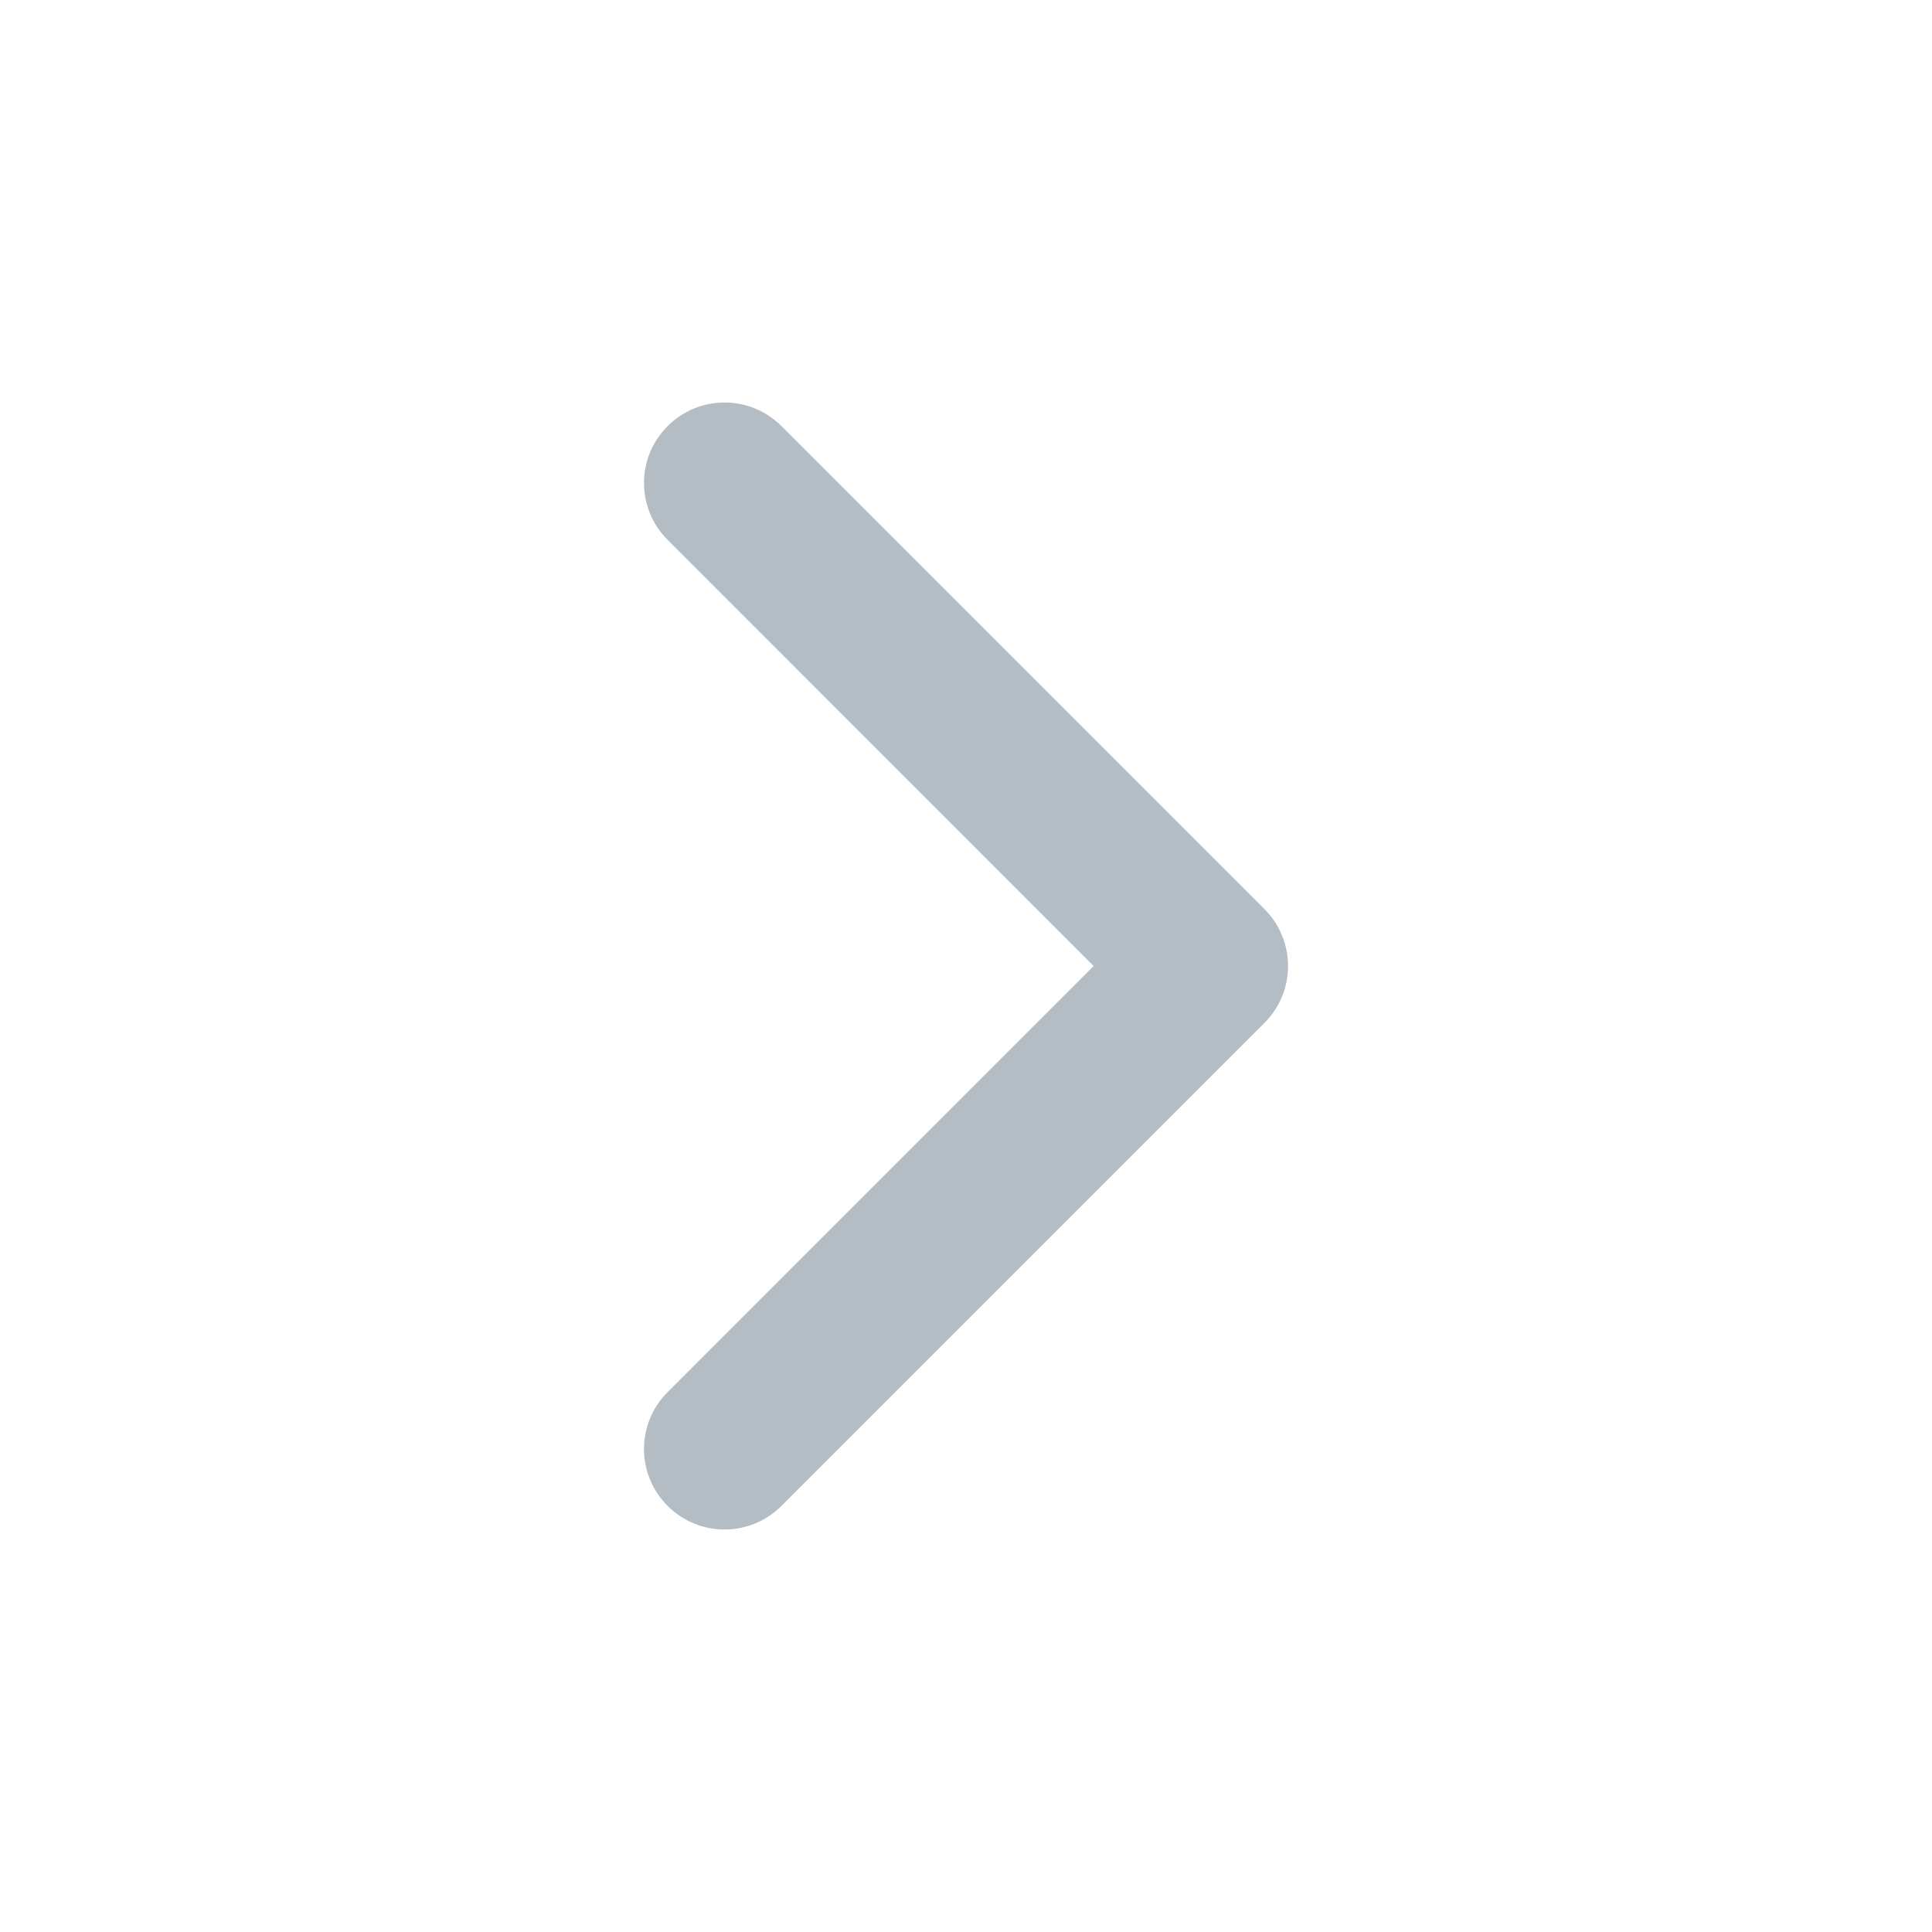
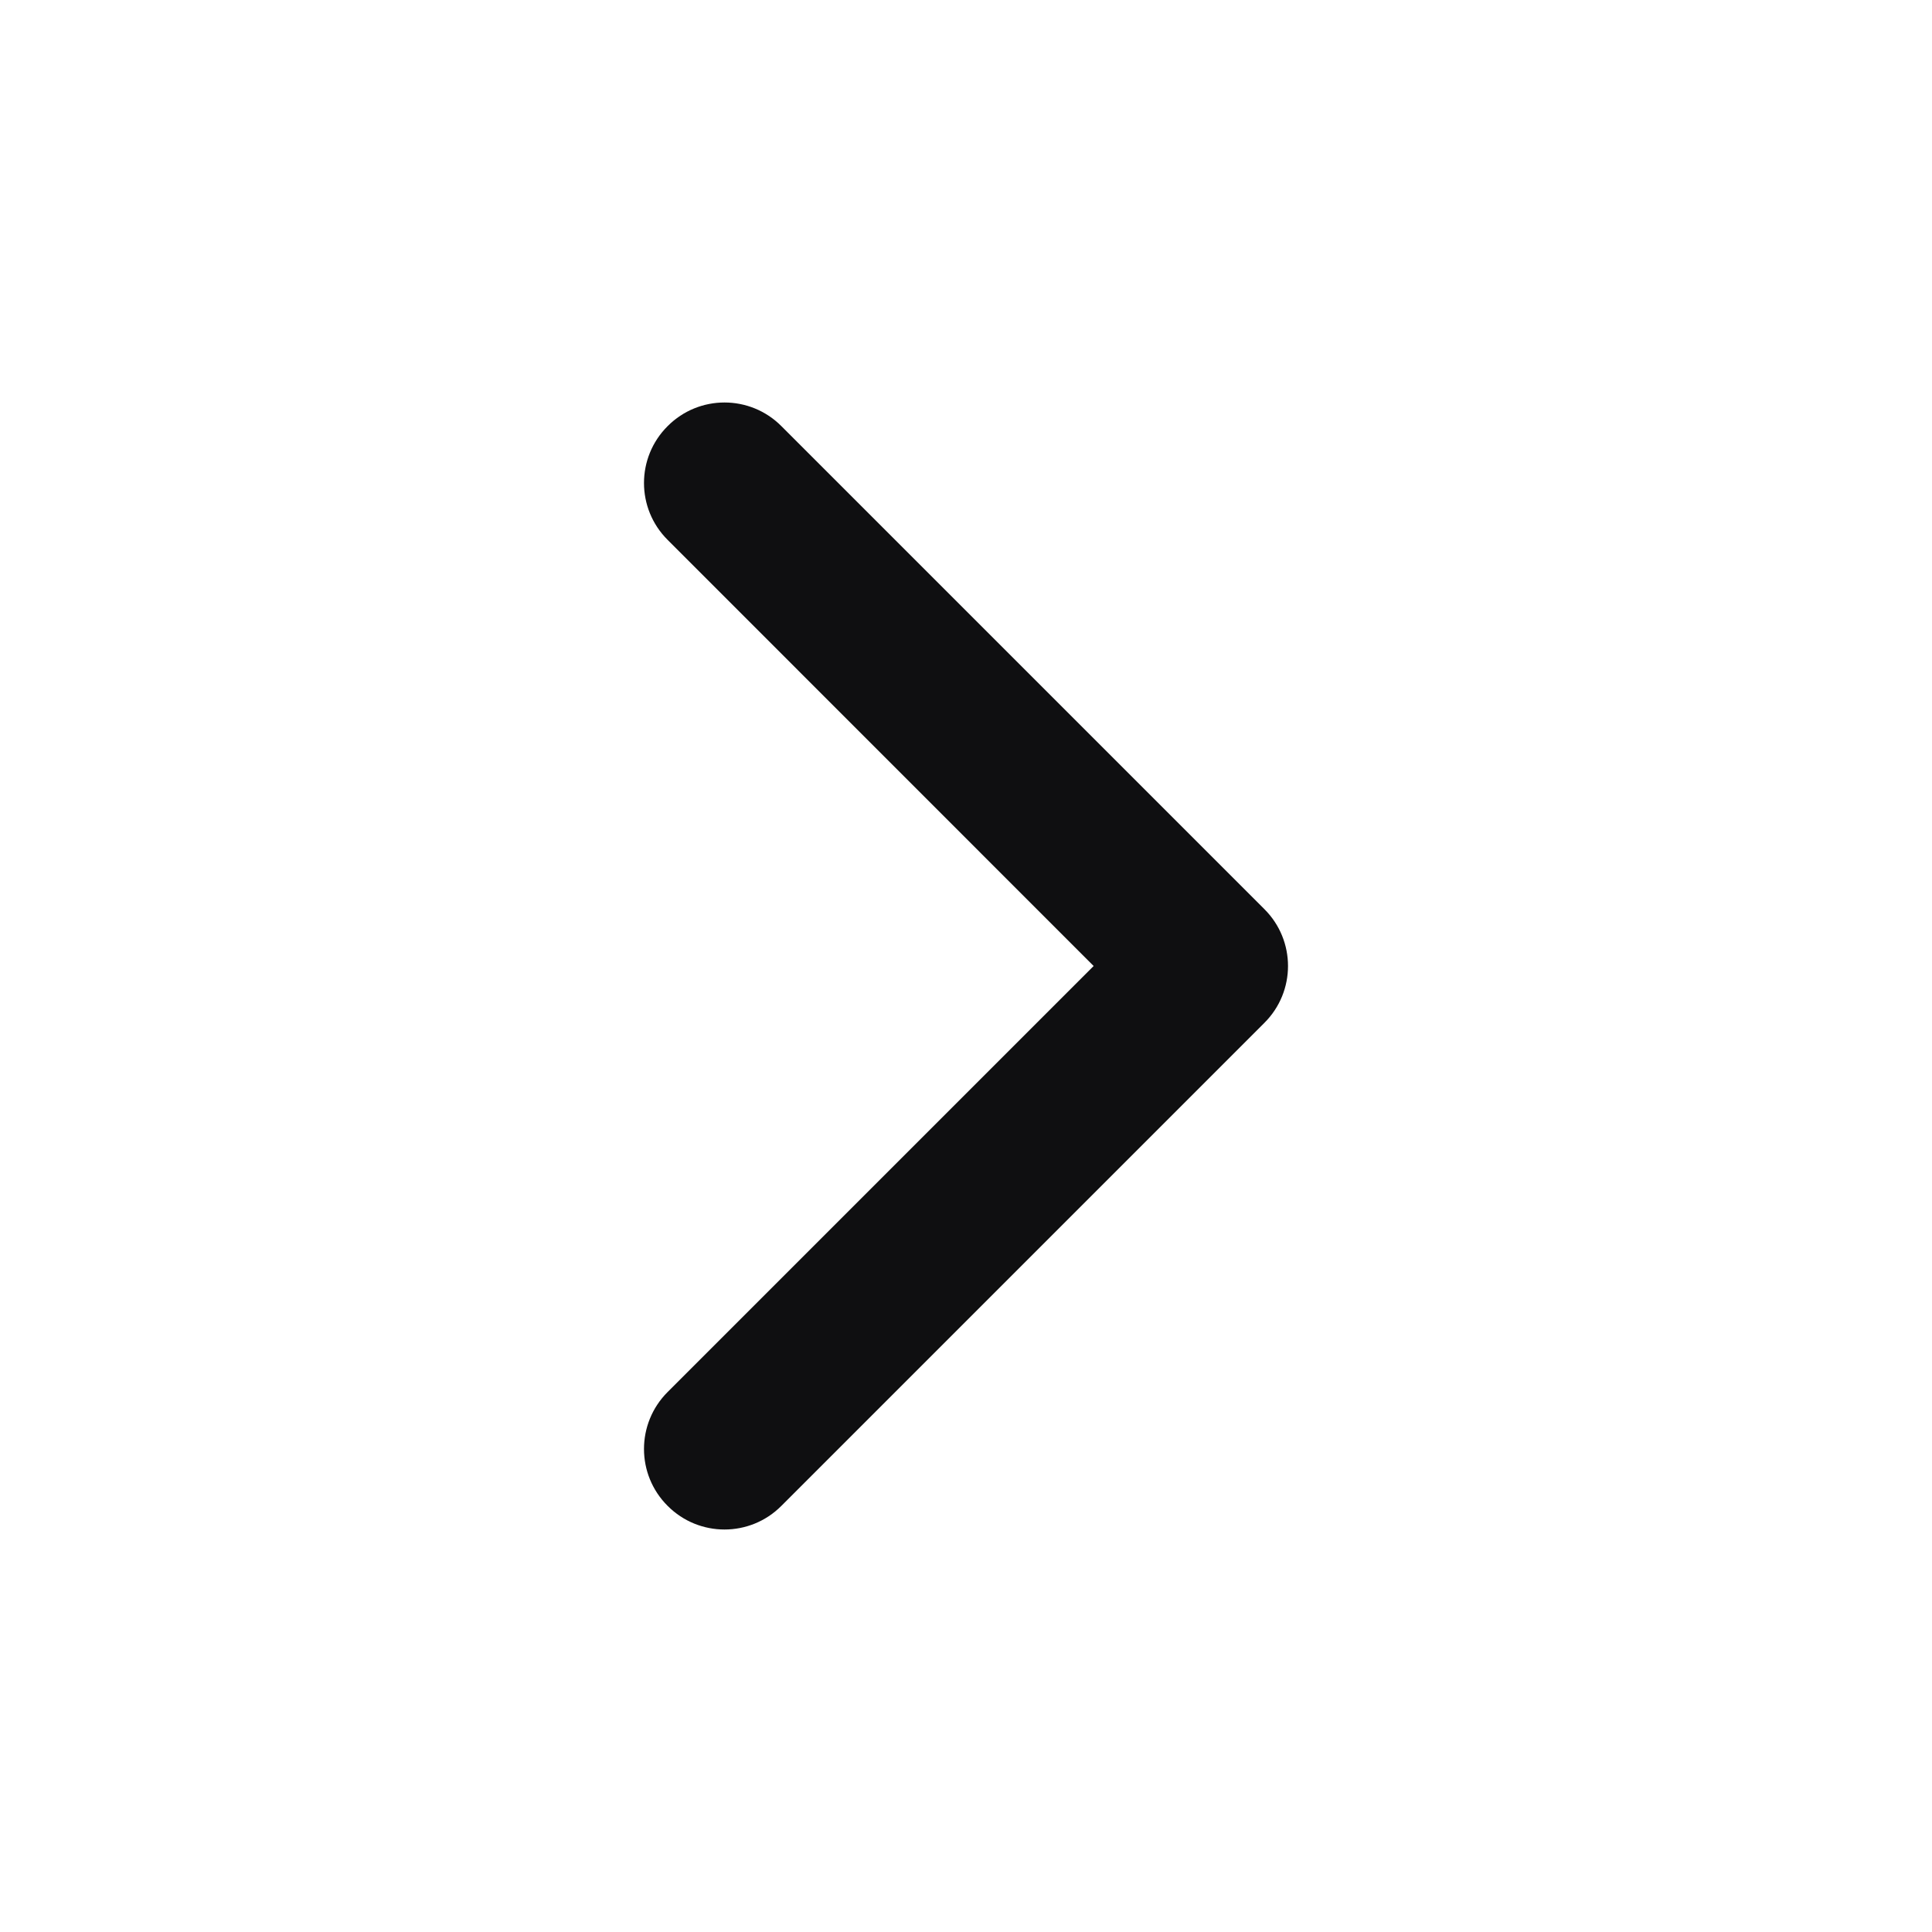
<svg xmlns="http://www.w3.org/2000/svg" width="16" height="16" viewBox="0 0 16 16" fill="none">
-   <path fill-rule="evenodd" clip-rule="evenodd" d="M5.529 3.529C5.789 3.268 6.211 3.268 6.472 3.529L10.472 7.529C10.732 7.789 10.732 8.211 10.472 8.471L6.472 12.471C6.211 12.732 5.789 12.732 5.529 12.471C5.268 12.211 5.268 11.789 5.529 11.529L9.057 8L5.529 4.471C5.268 4.211 5.268 3.789 5.529 3.529Z" fill="#B4BDC4" />
+   <path fill-rule="evenodd" clip-rule="evenodd" d="M5.529 3.529C5.789 3.268 6.211 3.268 6.471 3.529L10.471 7.529C10.732 7.789 10.732 8.211 10.471 8.471L6.471 12.471C6.211 12.732 5.789 12.732 5.529 12.471C5.268 12.211 5.268 11.789 5.529 11.528L9.057 8L5.529 4.471C5.268 4.211 5.268 3.789 5.529 3.529Z" fill="#0F0F11" />
</svg>
